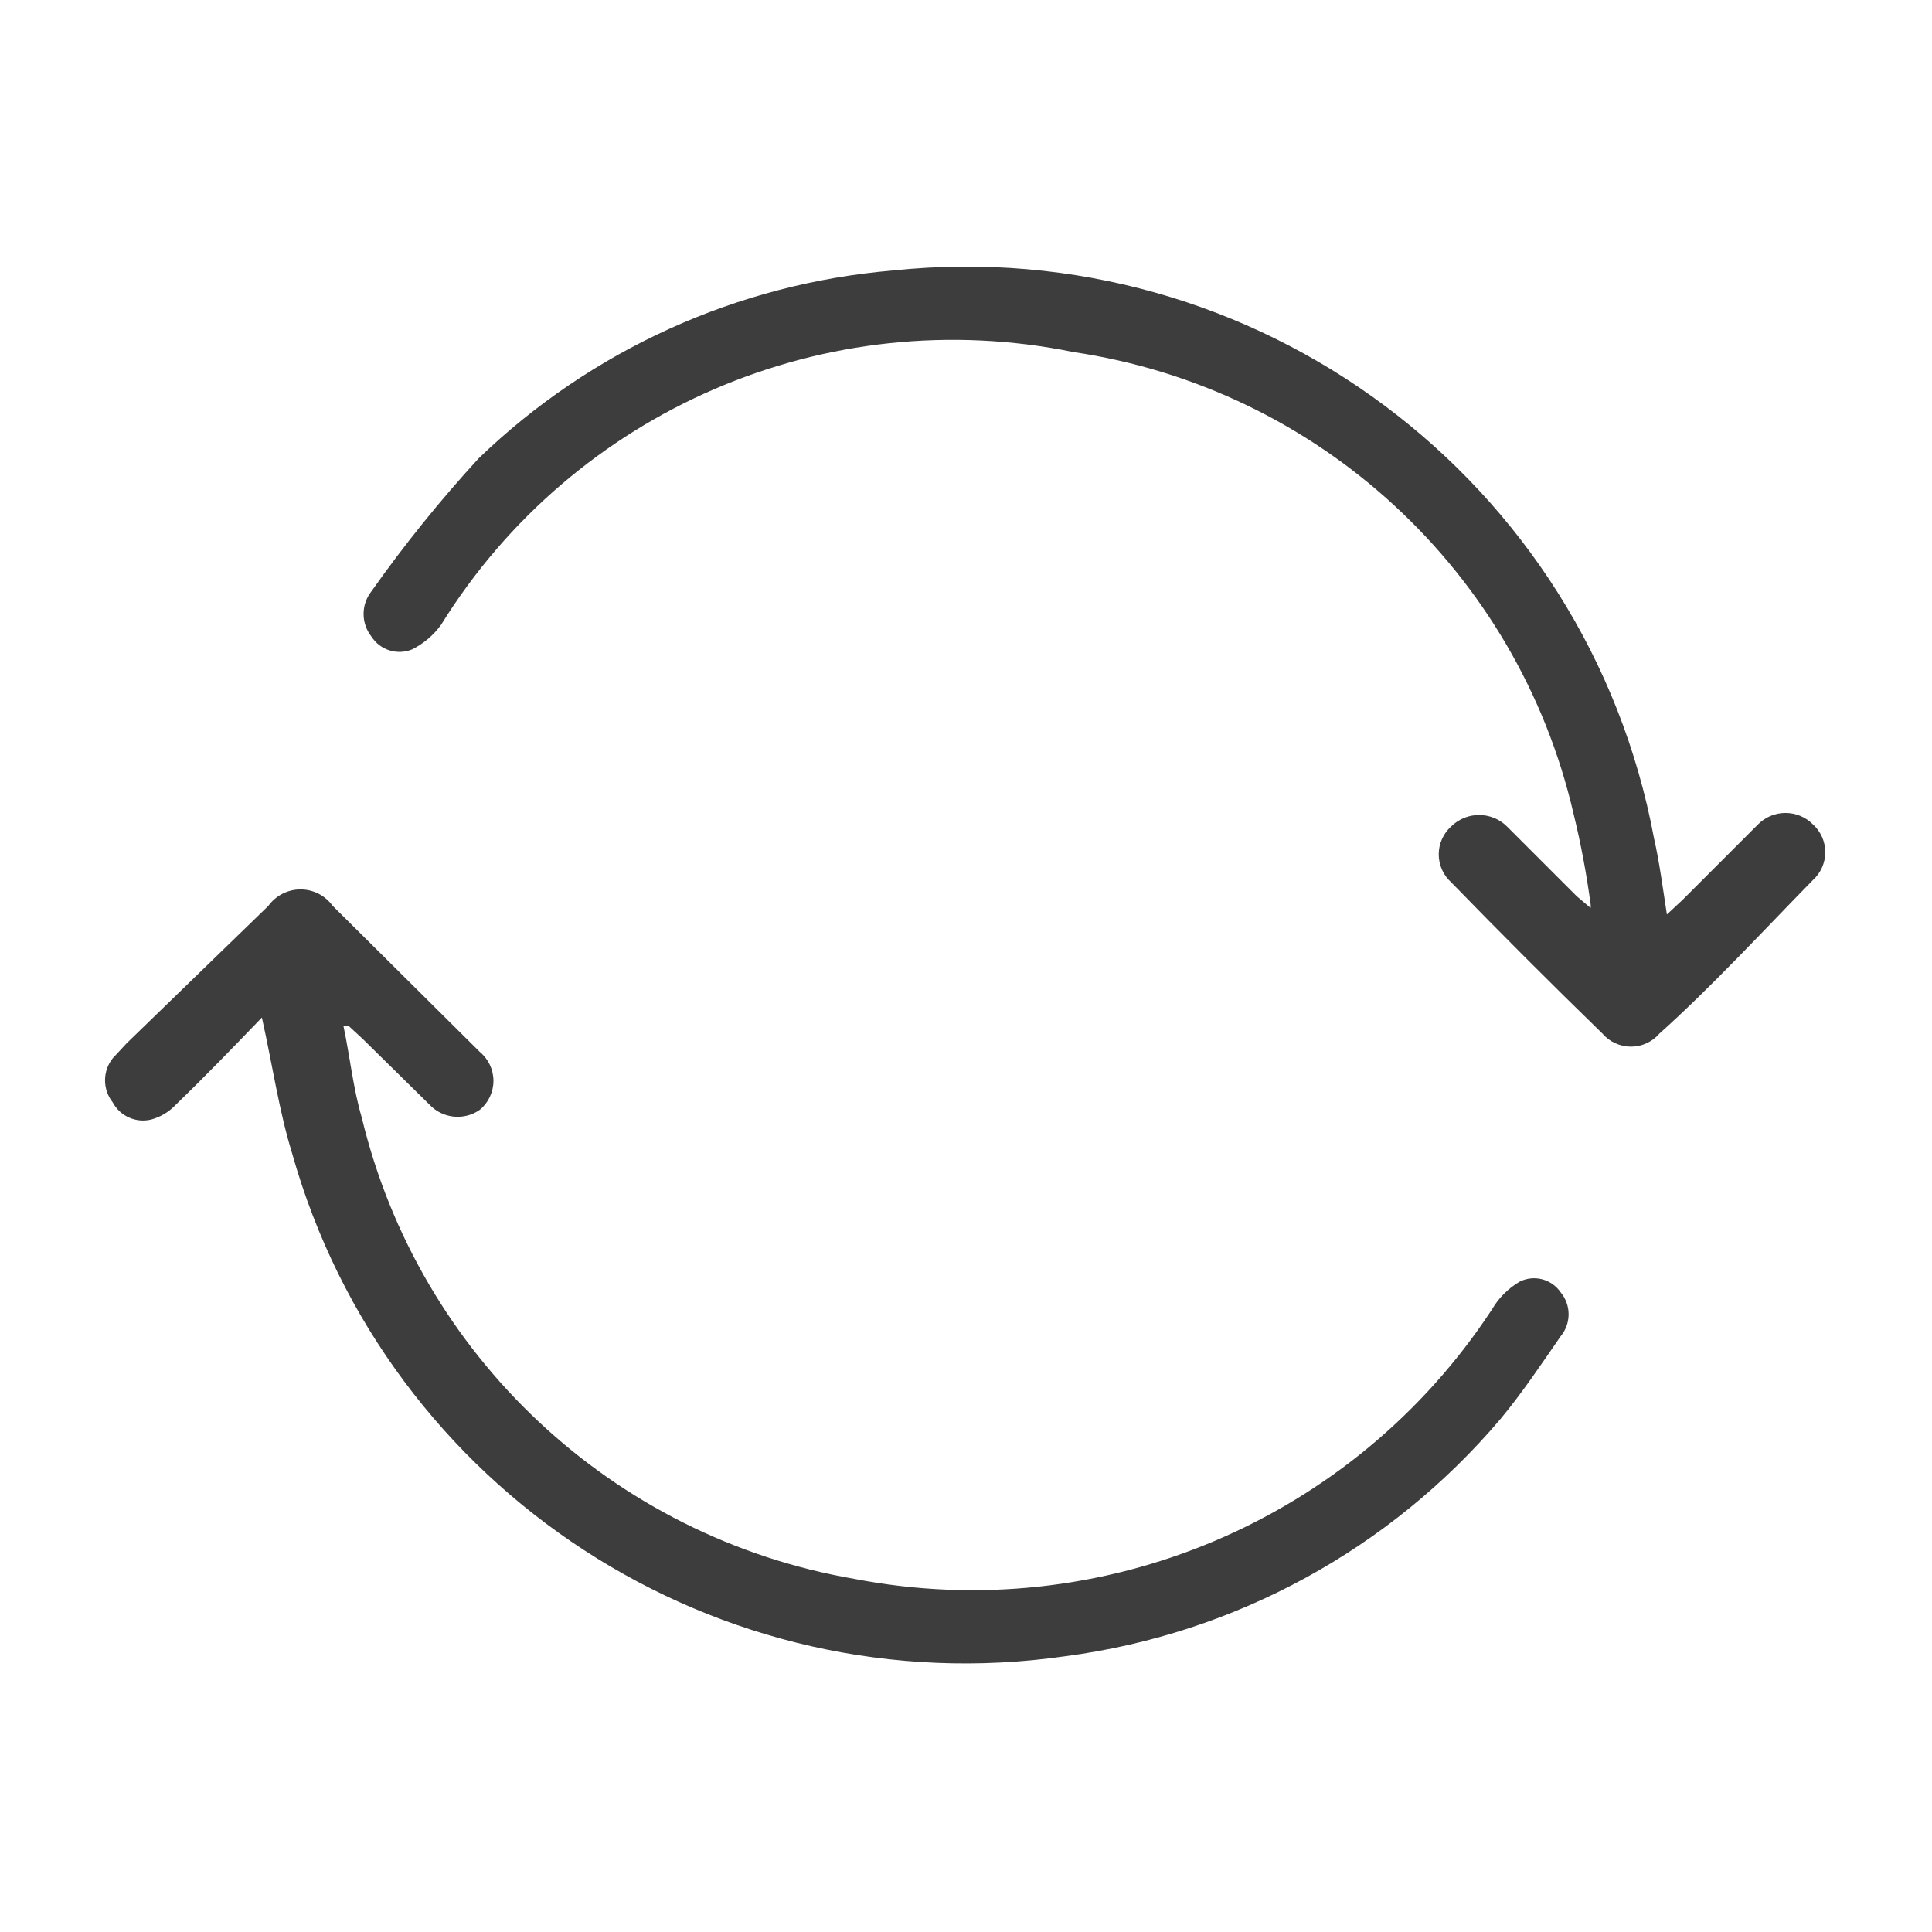
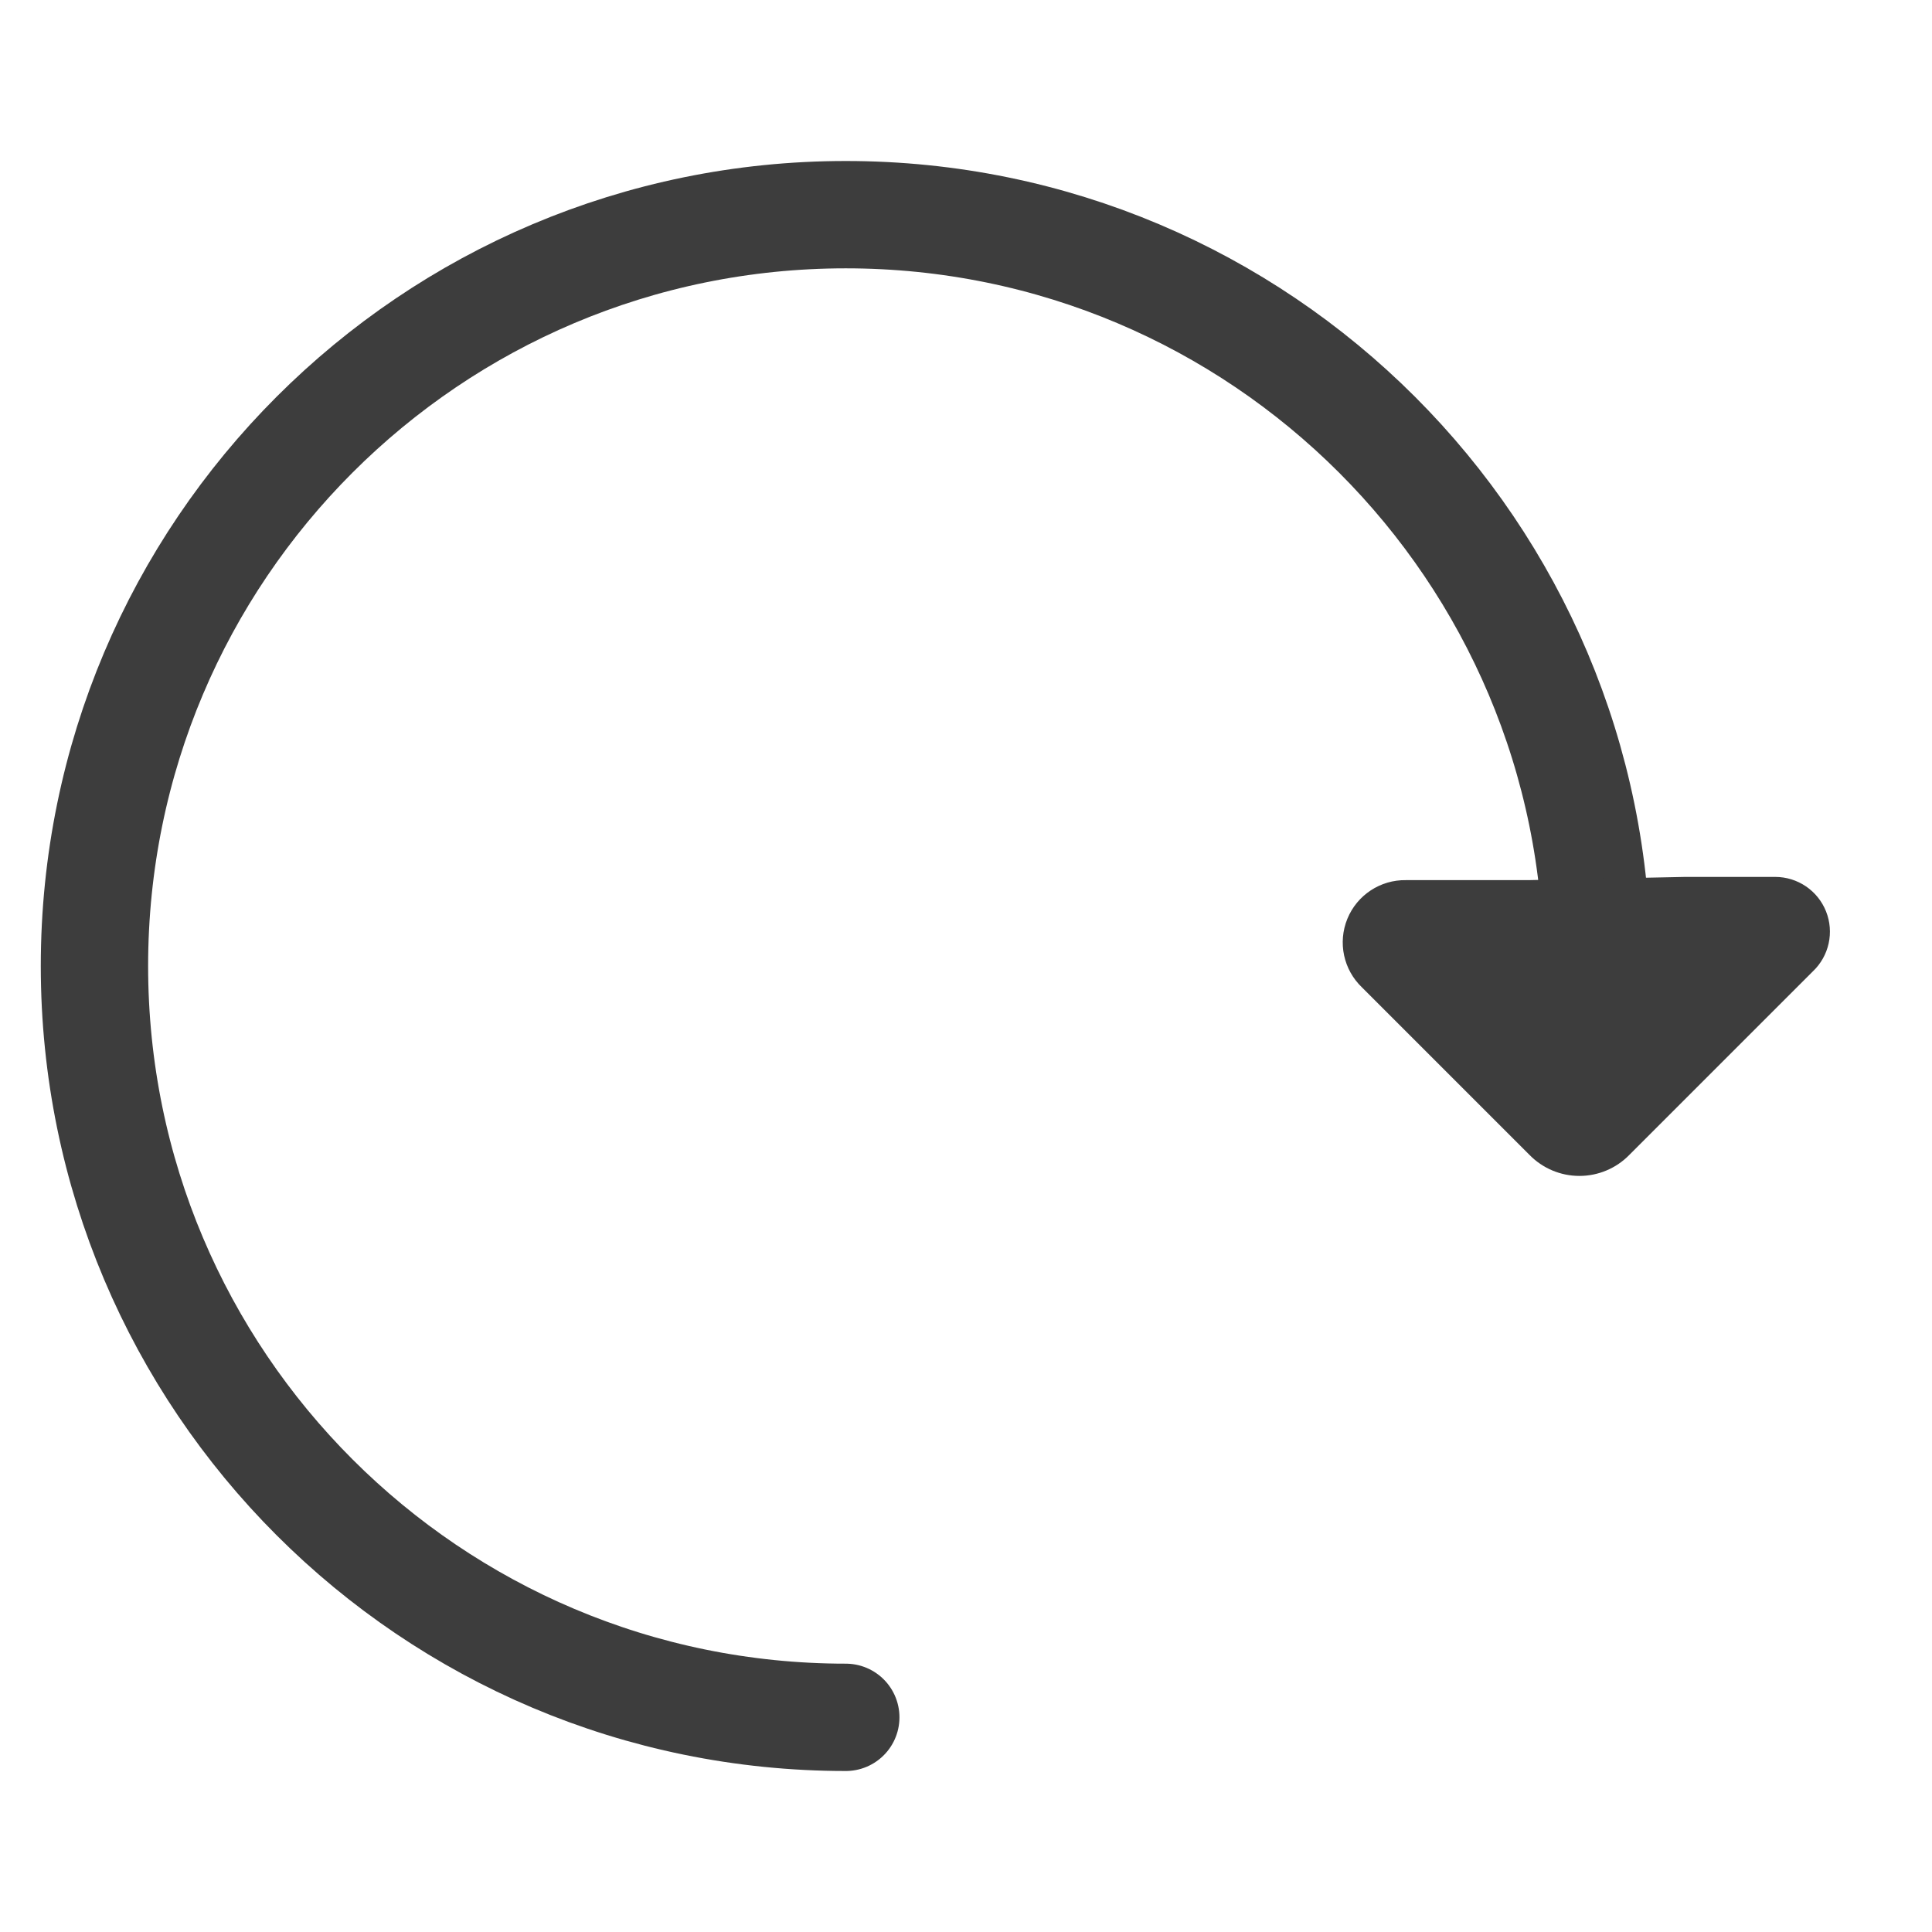
<svg xmlns="http://www.w3.org/2000/svg" id="Layer_1" data-name="Layer 1" viewBox="0 0 18 18">
  <defs>
-     <style>.cls-1{fill:#3d3d3d;}</style>
+     <style>.cls-1{fill:none;stroke:#3d3d3d;stroke-linecap:round;stroke-linejoin:round;}.cls-2{fill:#3d3d3d;}</style>
  </defs>
-   <path class="cls-1" d="M14.82,8.43a8,8,0,0,0-.16-.85A5.63,5.63,0,0,0,10,3.28,5.61,5.61,0,0,0,4.11,5.82a.74.74,0,0,1-.27.23.31.31,0,0,1-.38-.12.34.34,0,0,1,0-.42,12.41,12.41,0,0,1,1-1.24A6.33,6.33,0,0,1,8.32,2.52a6.52,6.52,0,0,1,7.09,5.29c.05.22.08.45.12.71l.15-.14.7-.7a.36.36,0,0,1,.51,0,.35.35,0,0,1,0,.52c-.47.48-.95,1-1.43,1.43a.35.35,0,0,1-.53,0q-.72-.7-1.41-1.41a.35.35,0,0,1,0-.52.37.37,0,0,1,.52,0l.65.65.13.11Z" />
-   <path class="cls-1" d="M2.44,9.48c-.27.28-.53.55-.8.81a.49.49,0,0,1-.23.14.32.32,0,0,1-.36-.16.33.33,0,0,1,0-.41l.13-.14L2.5,8.44a.37.37,0,0,1,.6,0L4.47,9.8a.35.35,0,0,1,0,.54A.36.36,0,0,1,4,10.29l-.62-.61-.13-.12-.05,0c.06.28.09.58.17.85a5.72,5.72,0,0,0,4.59,4.3,5.79,5.79,0,0,0,5.94-2.51.72.72,0,0,1,.26-.26.3.3,0,0,1,.38.1.32.32,0,0,1,0,.41c-.18.26-.36.53-.56.77a6.41,6.41,0,0,1-4.05,2.21,6.52,6.52,0,0,1-7.21-4.69C2.6,10.35,2.54,9.93,2.44,9.48Z" />
+   <path class="cls-1" d="M14.88,9a7,7,0,1,0-7,7" />
+   <path class="cls-2" d="M15.7,8.17h.84a.51.51,0,0,1,.35.88l-1.71,1.71a.65.65,0,0,1-.93,0L12.69,9.2a.58.58,0,0,1,.41-1h1.14" />
</svg>
